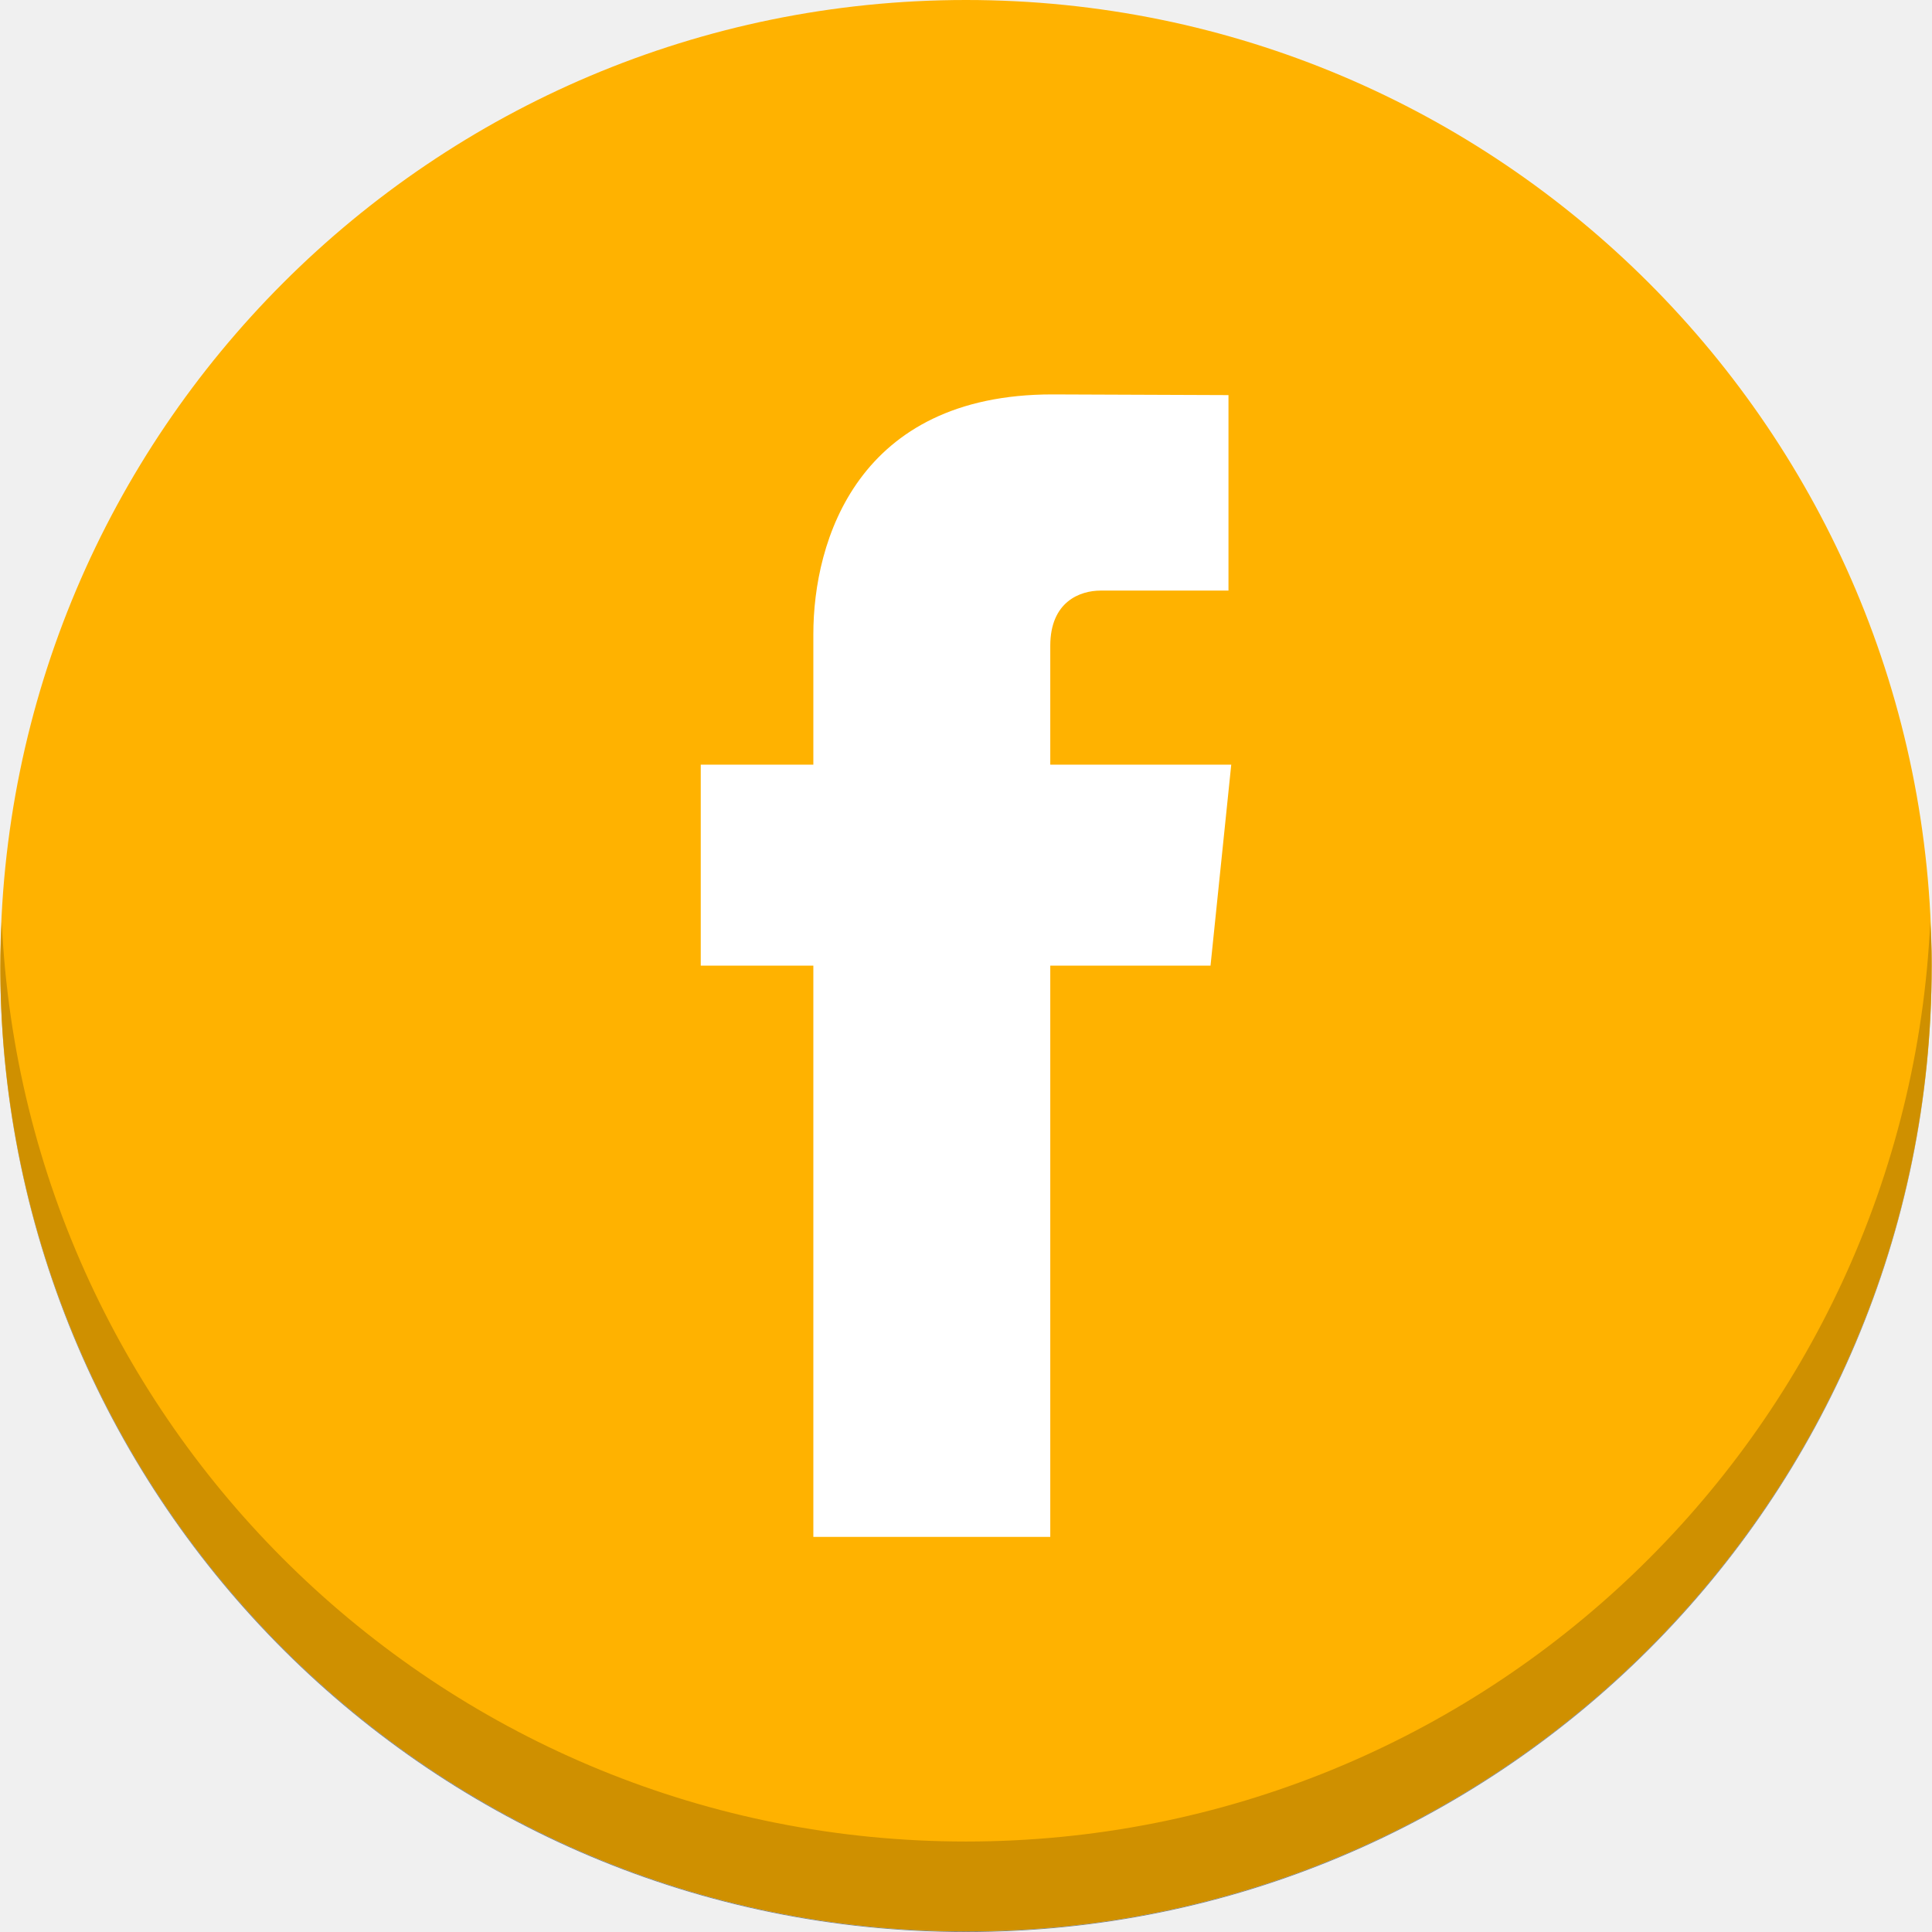
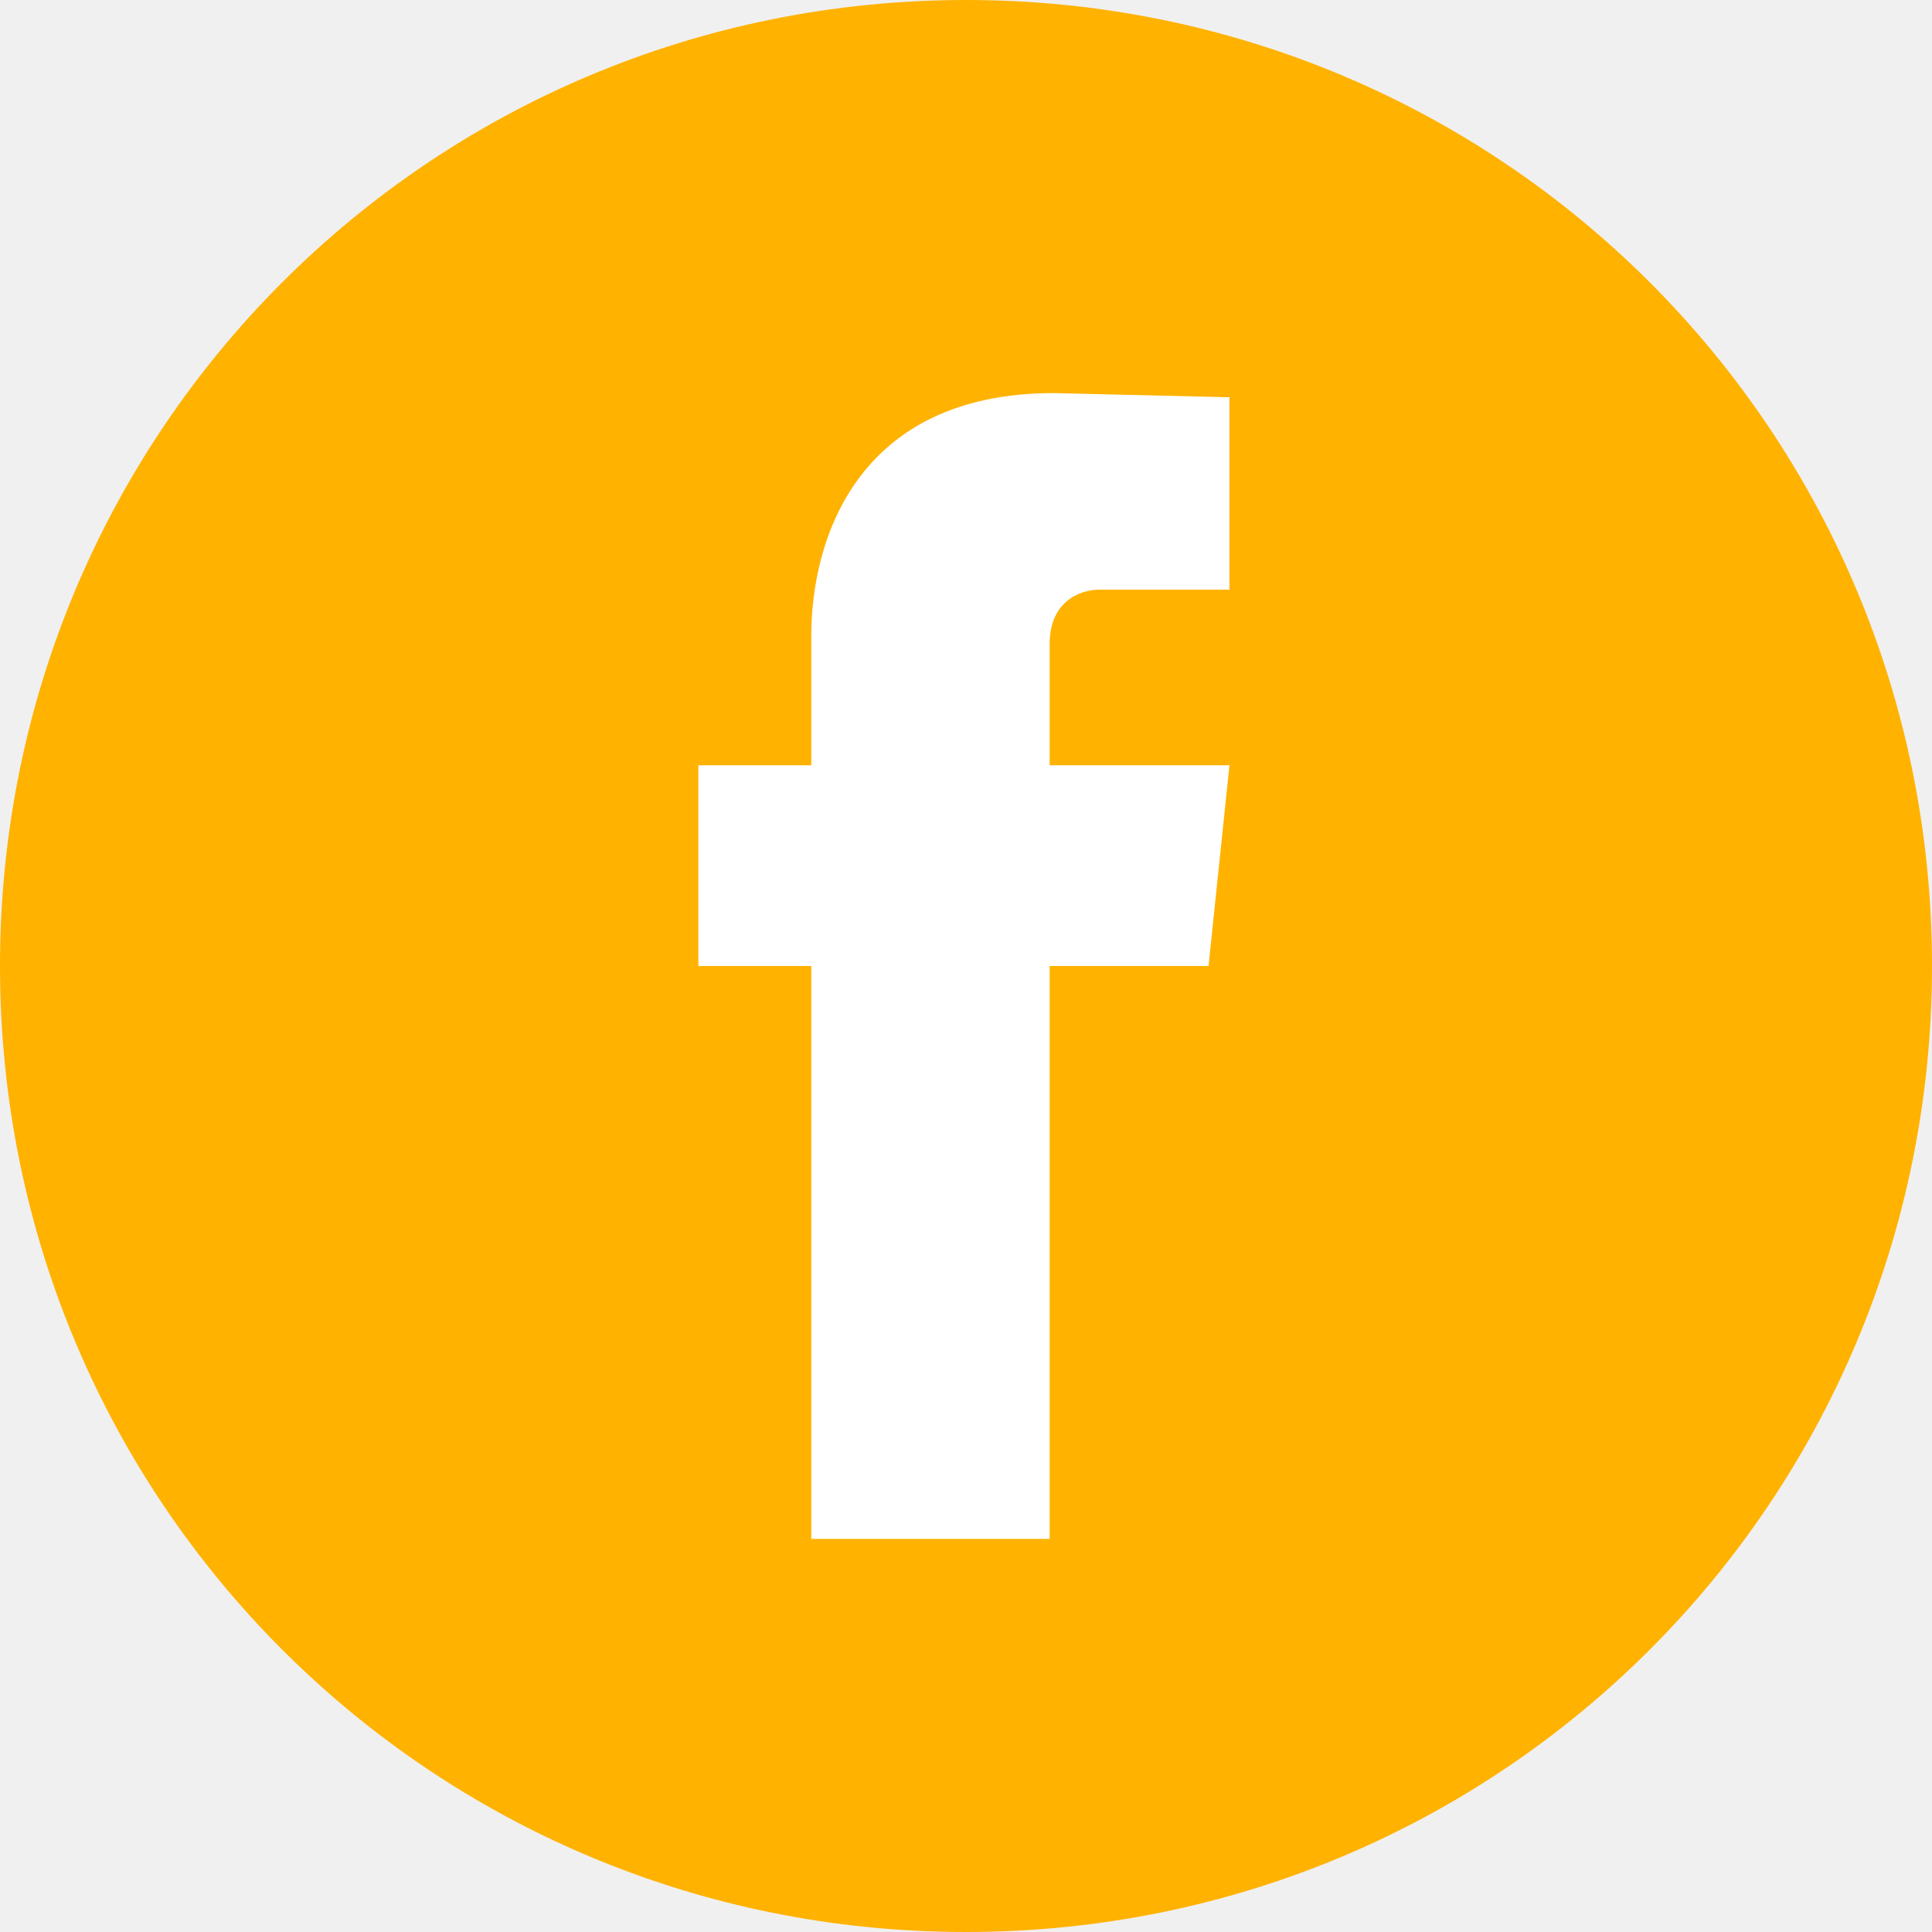
- <svg xmlns="http://www.w3.org/2000/svg" xml:space="preserve" width="800px" height="800px" version="1.0" style="shape-rendering:geometricPrecision; text-rendering:geometricPrecision; image-rendering:optimizeQuality; fill-rule:evenodd; clip-rule:evenodd" viewBox="0 0 27.96 27.97">
+ <svg xmlns="http://www.w3.org/2000/svg" xml:space="preserve" width="800px" height="800px" version="1.0" style="shape-rendering:geometricPrecision; text-rendering:geometricPrecision; image-rendering:optimizeQuality; fill-rule:evenodd; clip-rule:evenodd" viewBox="0 0 4.62 4.62">
  <defs>
    <style type="text/css">
   
    .fil2 {fill:#7E8384;fill-rule:nonzero}
-     .fil3 {fill:#CF9000;fill-rule:nonzero}
    .fil0 {fill:#FFB200;fill-rule:nonzero}
    .fil1 {fill:white;fill-rule:nonzero}
   
  </style>
  </defs>
  <g id="Layer_x0020_1">
-     <path class="fil0" d="M0 13.98c0,-7.72 6.26,-13.98 13.98,-13.98 7.72,0 13.98,6.26 13.98,13.98 0,7.72 -6.26,13.98 -13.98,13.98 -7.72,0 -13.98,-6.26 -13.98,-13.98z" />
-     <path class="fil1" d="M17.52 13.98l-2.32 0 0 8.27 -3.43 0 0 -8.27 -1.63 0 0 -2.91 1.63 0 0 -1.89c0,-1.35 0.64,-3.47 3.46,-3.47l2.55 0.01 0 2.83 -1.85 0c-0.3,0 -0.73,0.16 -0.73,0.8l0 1.72 2.62 0 -0.3 2.91z" />
-     <path class="fil2" d="M13.98 27.97c-7.7,0 -13.94,-6.21 -13.98,-13.9 0.05,7.68 6.29,13.89 13.98,13.89 7.72,0 13.98,-6.26 13.98,-13.98 0,-0.02 0,-0.05 0,-0.07 0,0.03 0,0.06 0,0.09 0,7.72 -6.26,13.97 -13.98,13.97z" />
-     <path class="fil3" d="M13.98 27.96c-7.69,0 -13.93,-6.21 -13.98,-13.89 0,-0.02 0,-0.05 0,-0.07 0,-0.22 0.01,-0.44 0.02,-0.66 0.34,7.42 6.46,13.32 13.96,13.32 7.5,0 13.62,-5.9 13.96,-13.32 0.01,0.19 0.02,0.38 0.02,0.57 0,0.02 0,0.05 0,0.07 0,7.72 -6.26,13.98 -13.98,13.98z" />
+     <path class="fil0" d="M0 2.31c0,-1.28 1.03,-2.31 2.31,-2.31 1.28,0 2.31,1.03 2.31,2.31 0,1.28 -1.03,2.31 -2.31,2.31 -1.28,0 -2.31,-1.03 -2.31,-2.31z" />
+     <path class="fil1" d="M2.89 2.31l-0.38 0 0 1.37 -0.57 0 0 -1.37 -0.27 0 0 -0.48 0.27 0 0 -0.31c0,-0.23 0.11,-0.58 0.58,-0.58l0.42 0.01 0 0.46 -0.31 0c-0.05,0 -0.12,0.03 -0.12,0.13l0 0.29 0.43 0 -0.05 0.48z" />
+     <path class="fil2" d="M2.31 4.62c-1.27,0 -2.3,-1.03 -2.31,-2.29 0.01,1.26 1.04,2.29 2.31,2.29 1.28,0 2.31,-1.03 2.31,-2.31 0,0 0,-0.01 0,-0.01 0,0 0,0.01 0,0.01 0,1.28 -1.03,2.31 -2.31,2.31z" />
  </g>
</svg>
